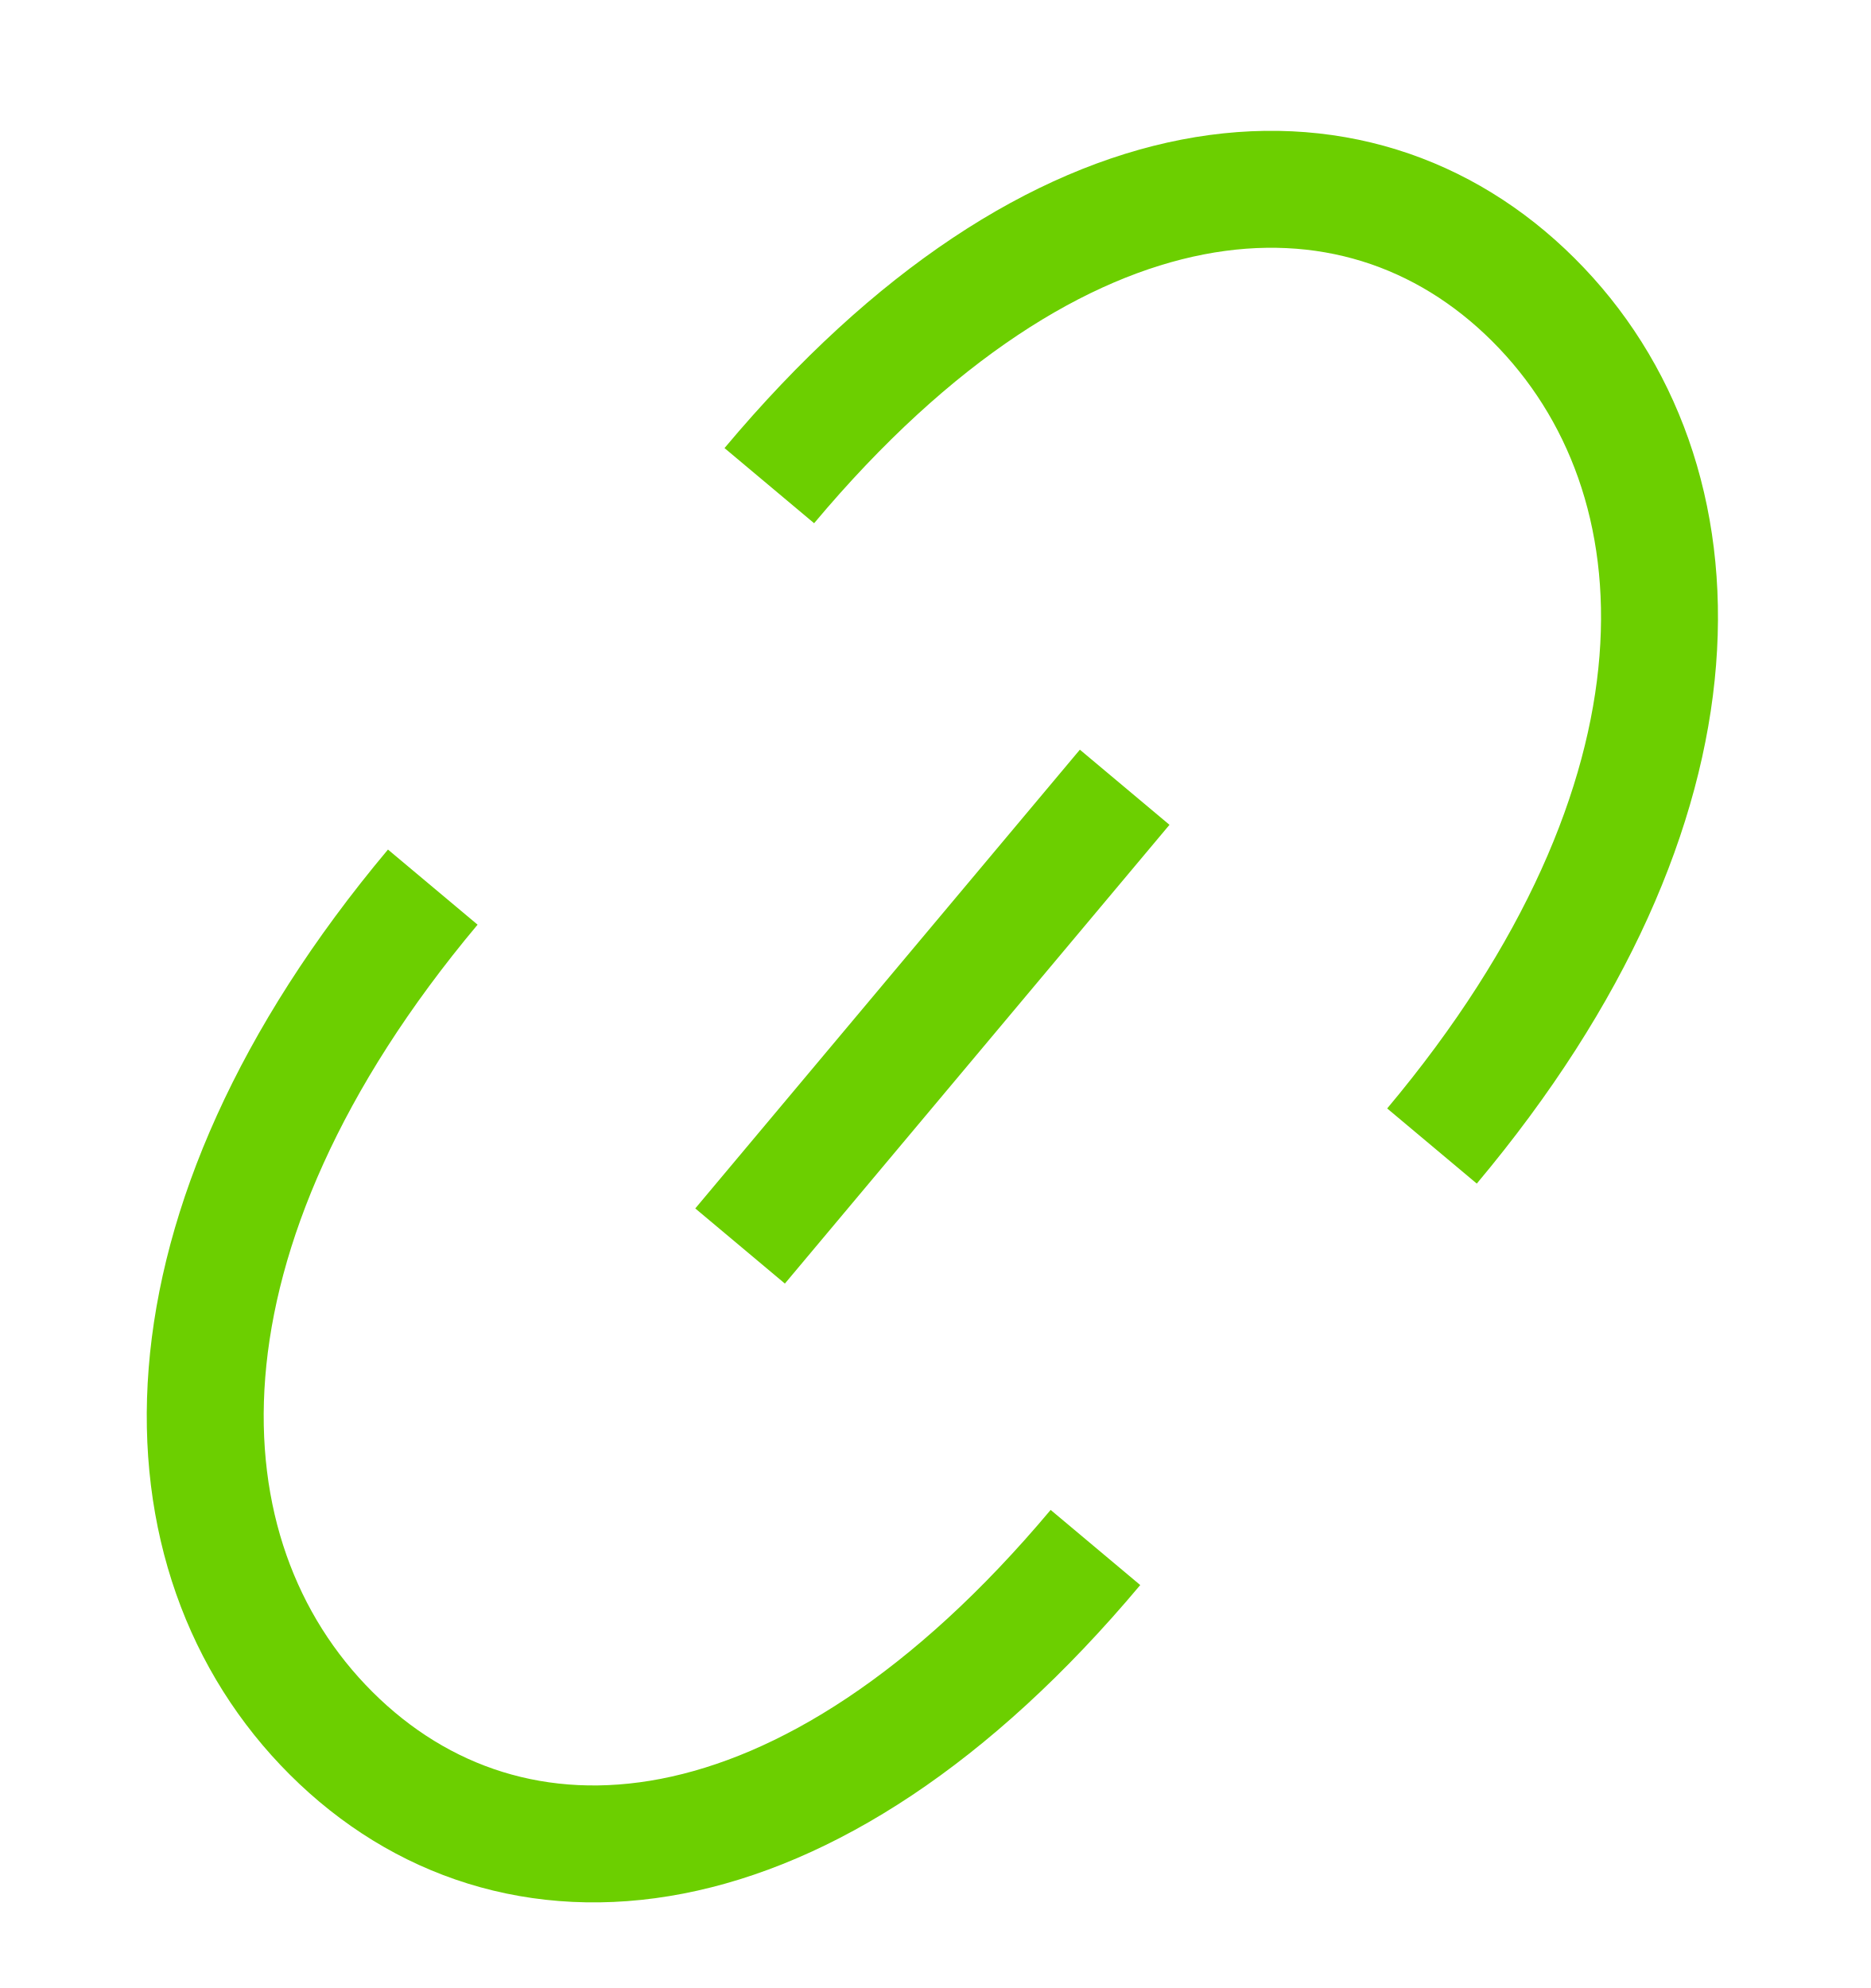
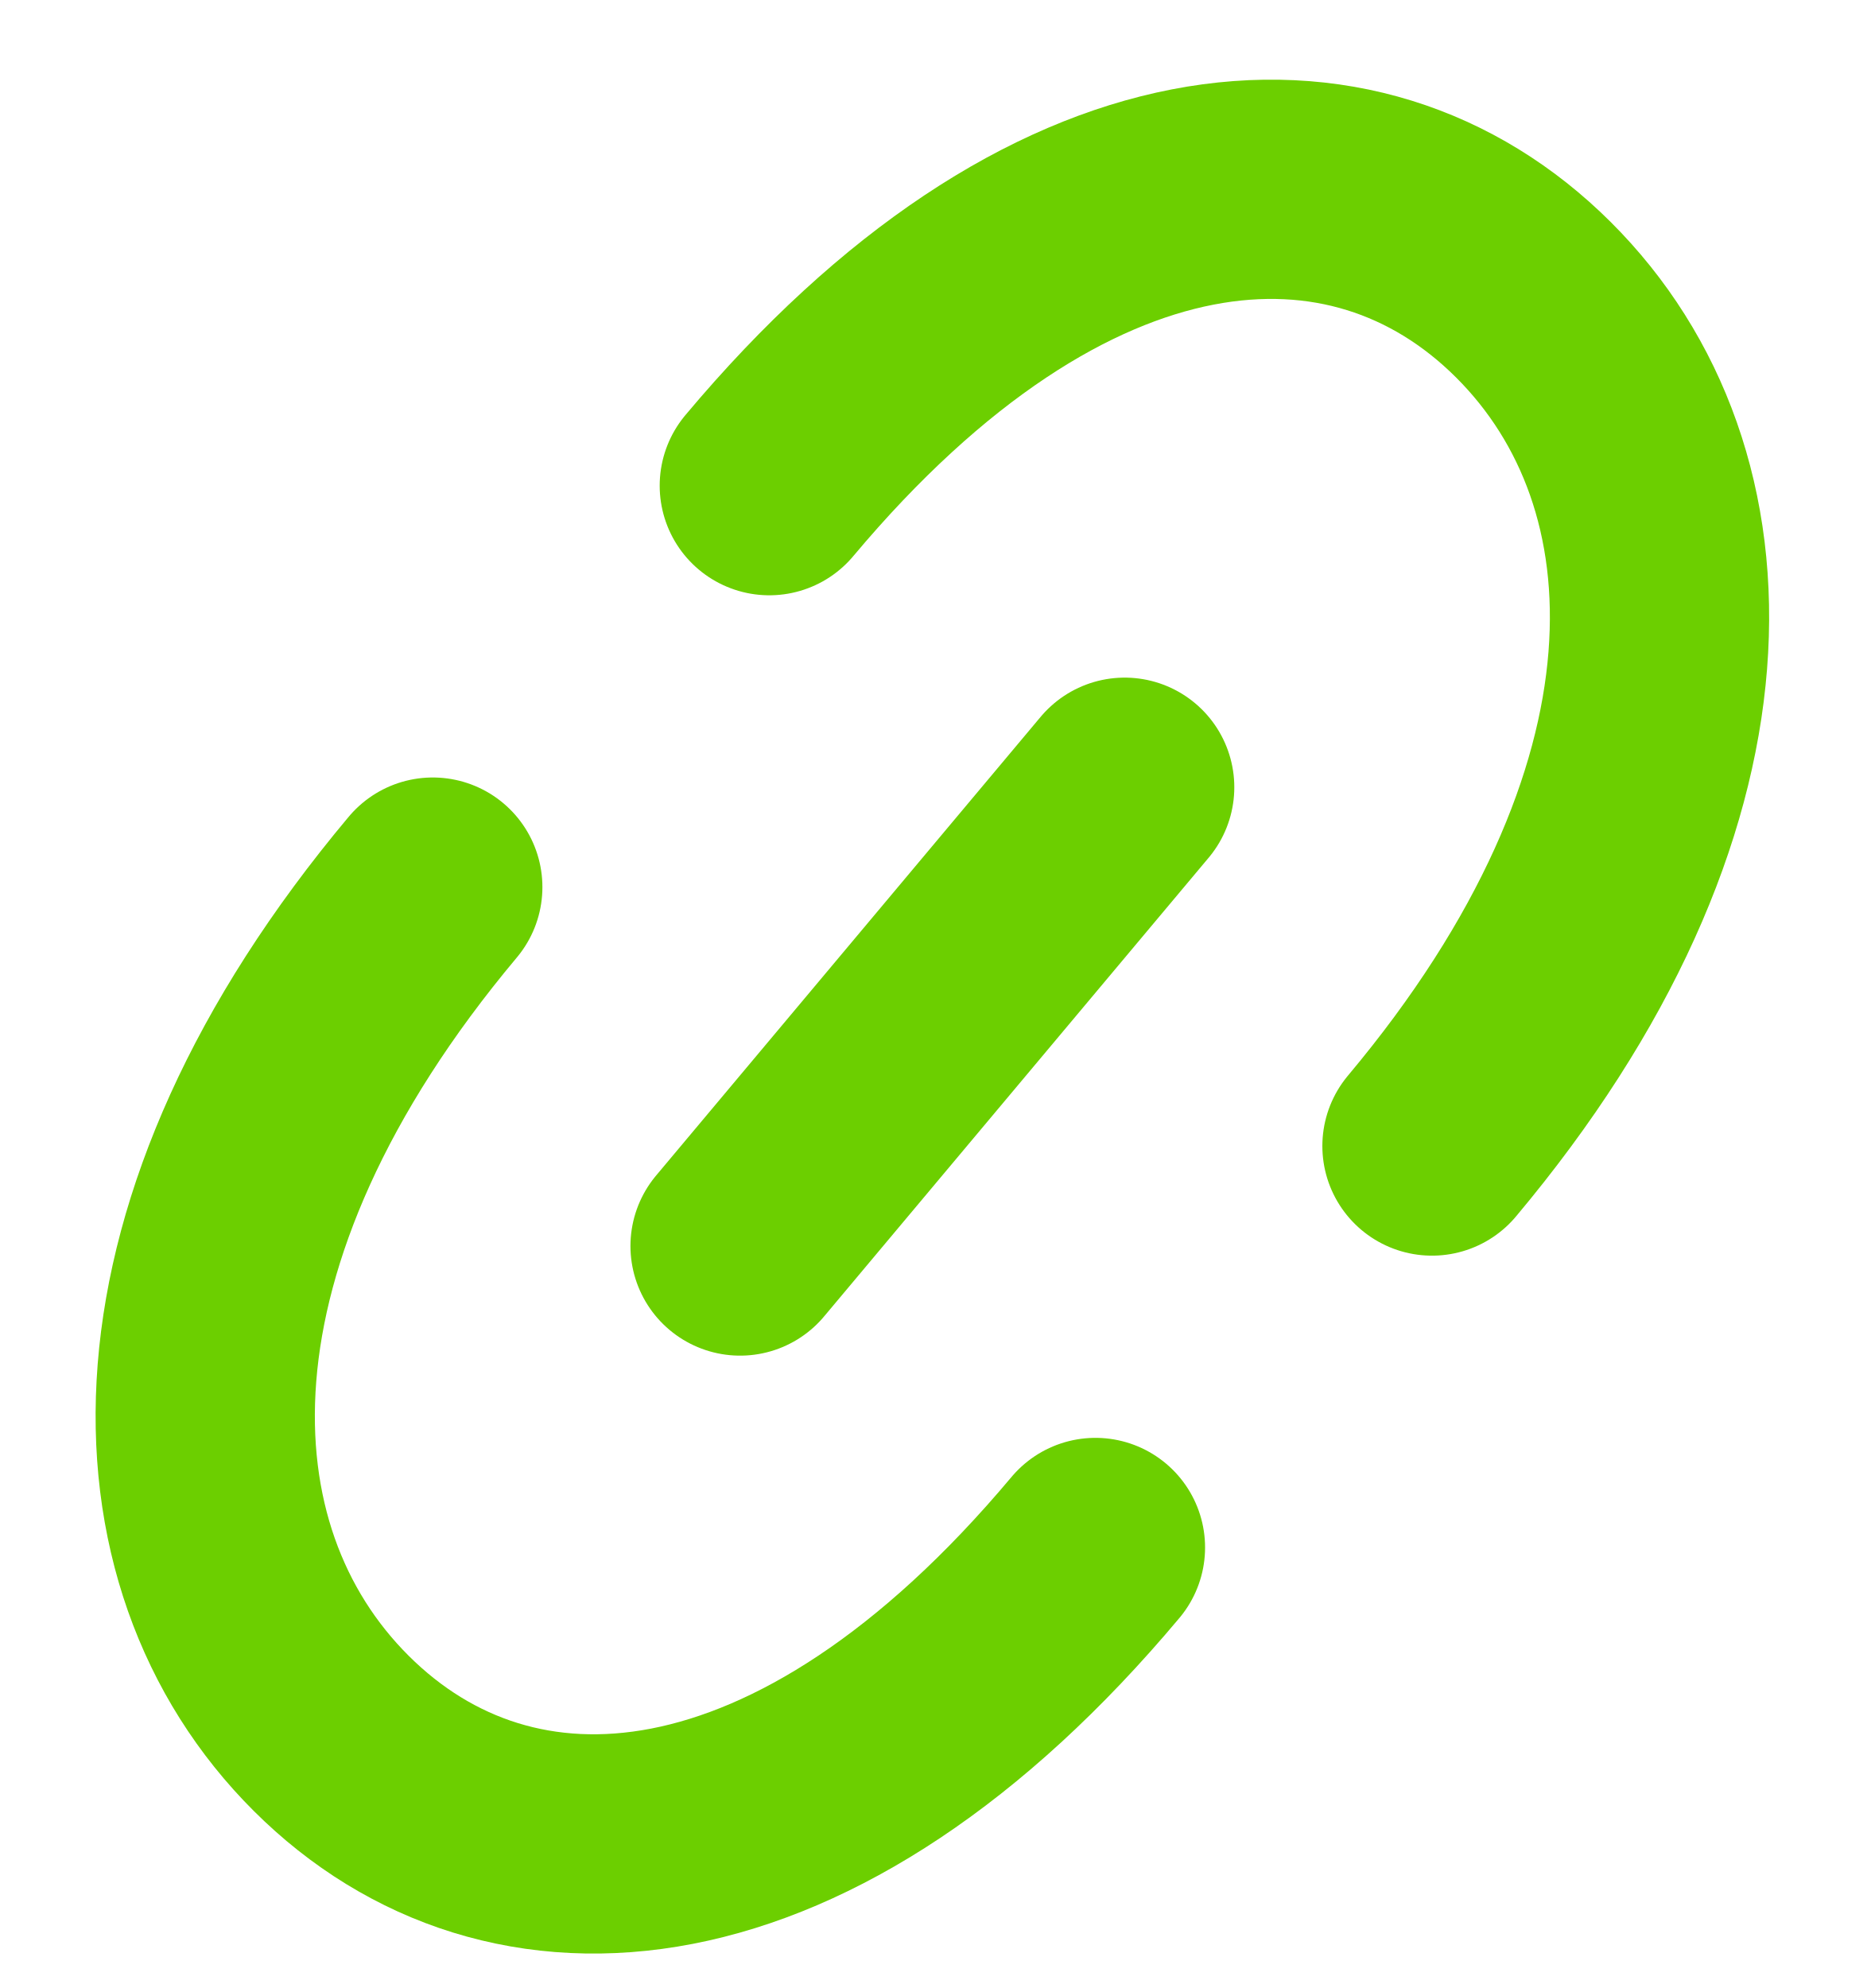
<svg xmlns="http://www.w3.org/2000/svg" width="16" height="17" viewBox="0 0 16 17" fill="none">
-   <path d="M6.579 4.153C9.046 1.211 11.588 1.043 13.113 2.563C14.639 4.083 14.713 6.858 12.246 9.8M6.329 10.655L9.618 6.732M3.701 7.586C1.234 10.529 1.308 13.303 2.833 14.823C4.359 16.344 6.9 16.176 9.368 13.233" stroke="#6CCF00" strokeWidth="1.875" strokeLinecap="round" strokeLinejoin="round" />
+   <path d="M6.579 4.153C9.046 1.211 11.588 1.043 13.113 2.563C14.639 4.083 14.713 6.858 12.246 9.8M6.329 10.655L9.618 6.732M3.701 7.586C1.234 10.529 1.308 13.303 2.833 14.823C4.359 16.344 6.9 16.176 9.368 13.233" stroke="#6CCF00" stroke-width="1.875" stroke-linecap="round" stroke-linejoin="round" />
</svg>
